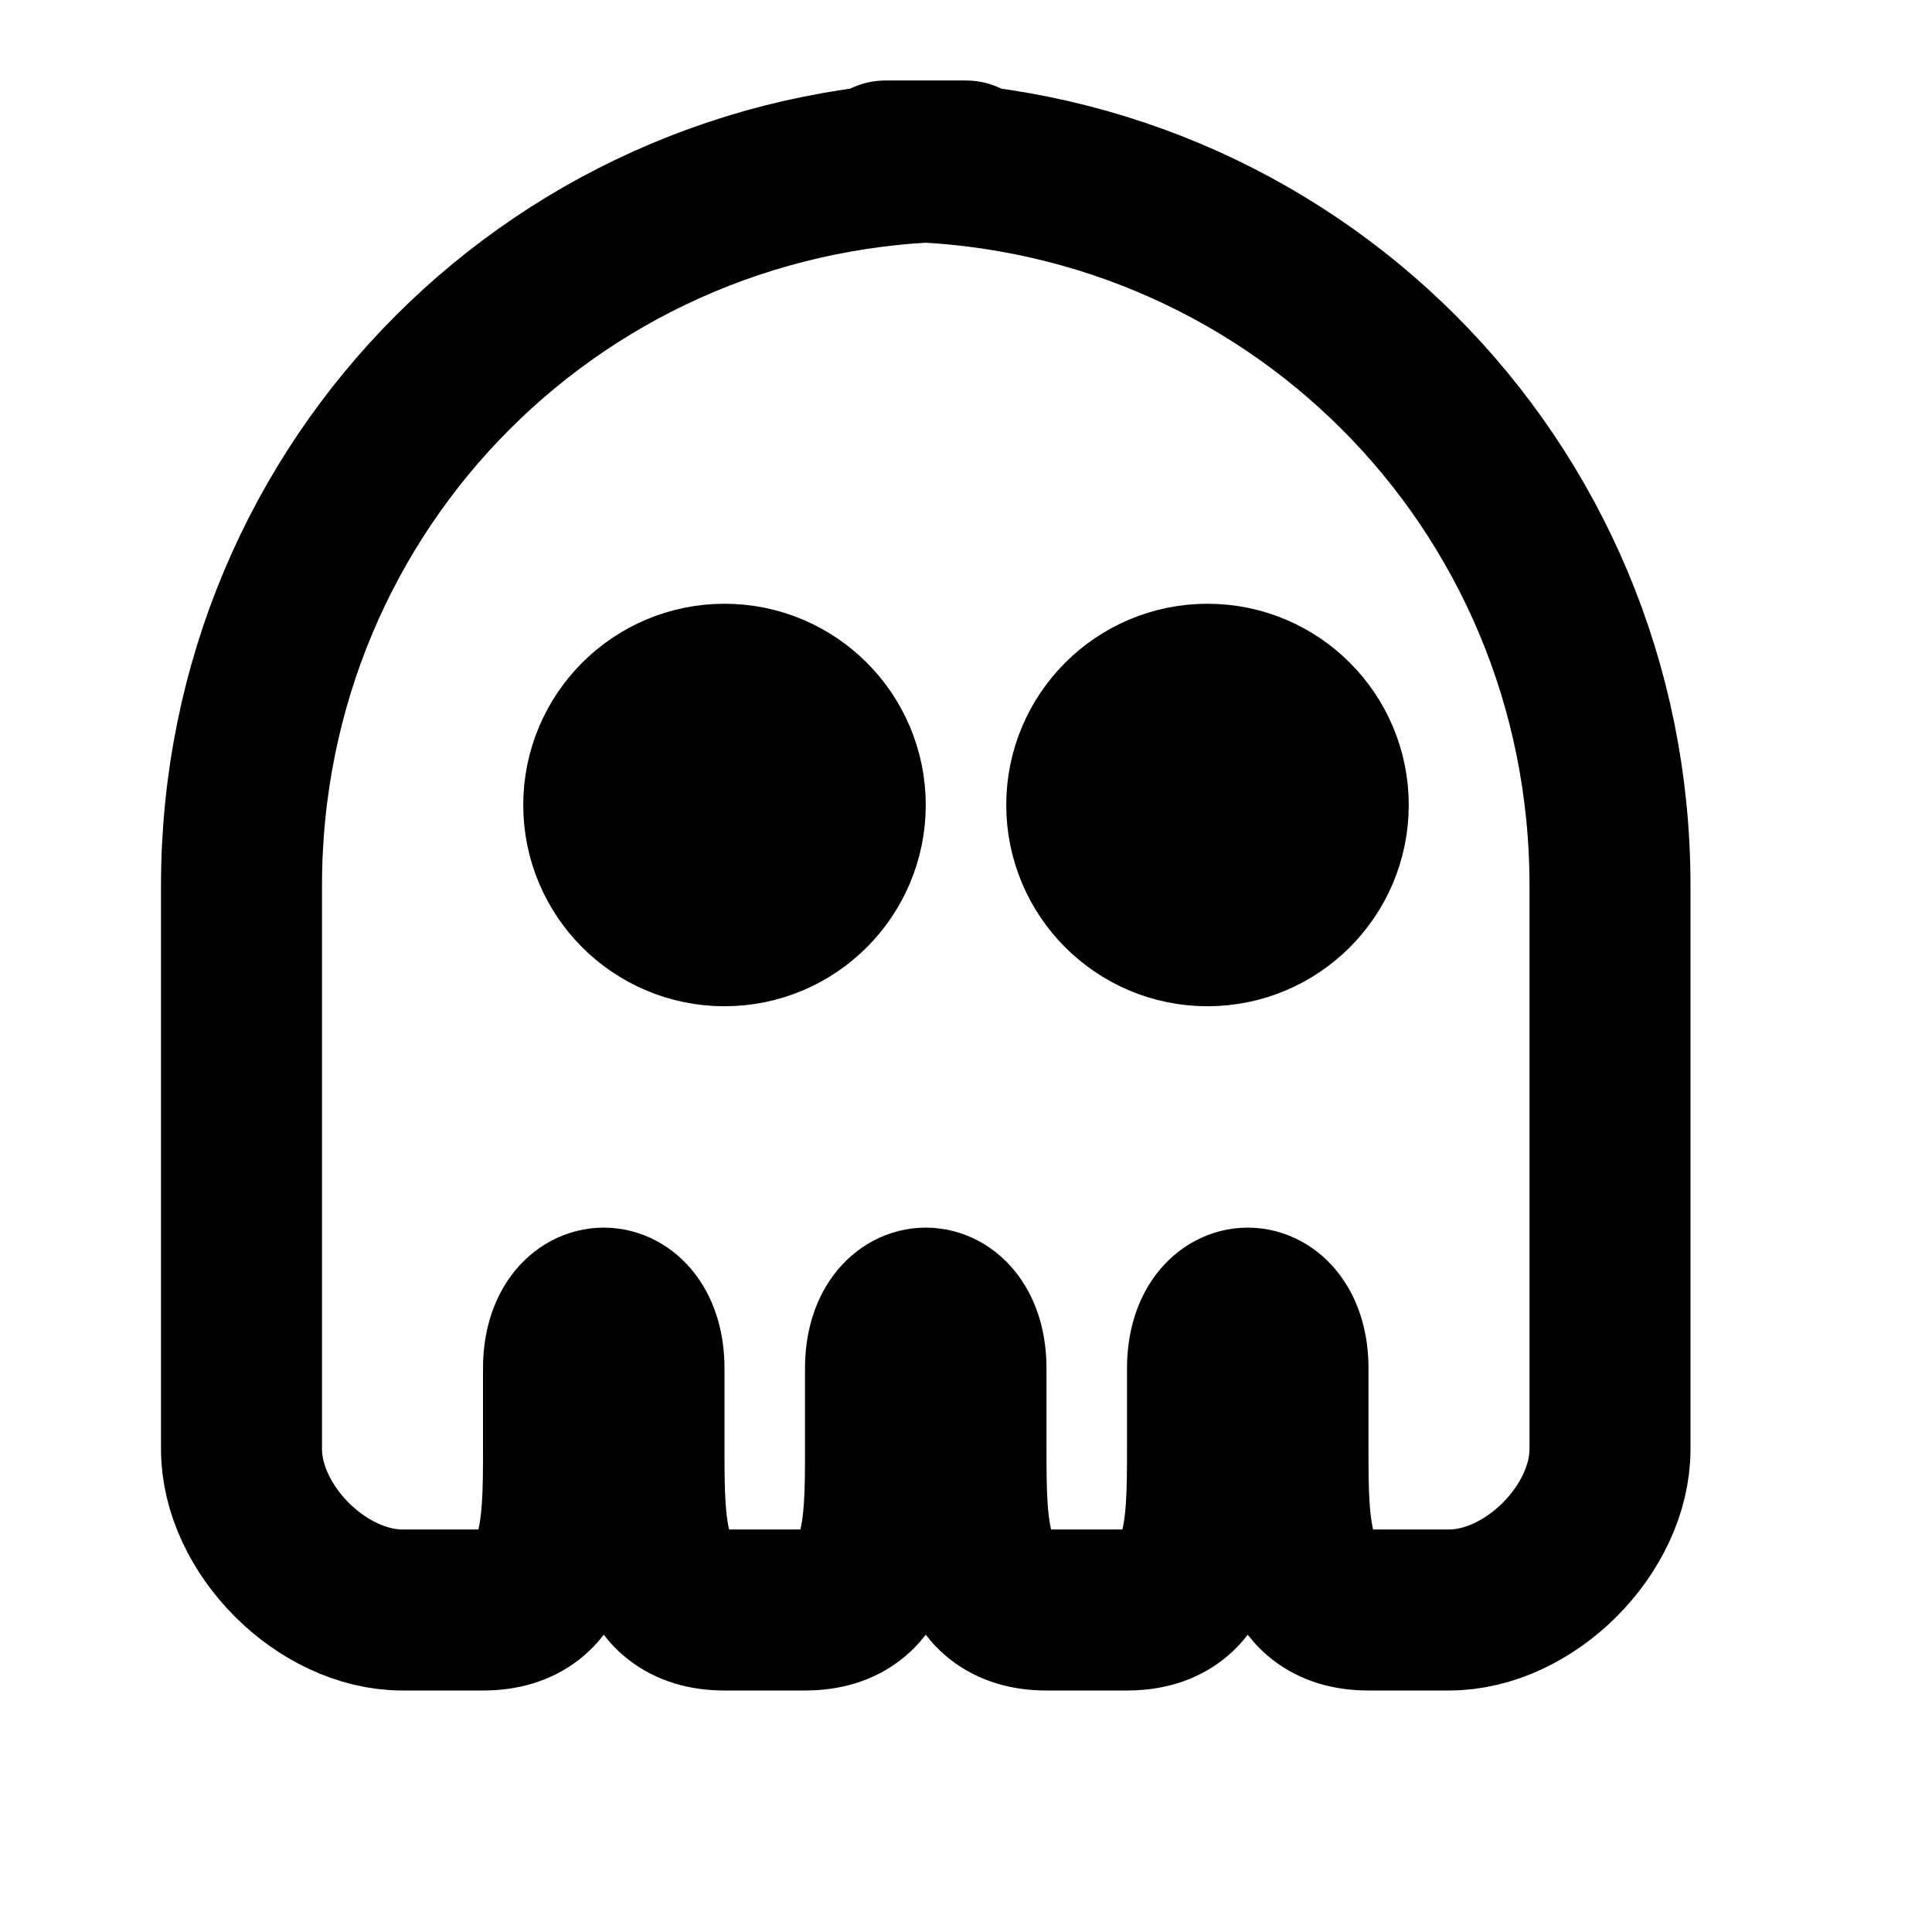
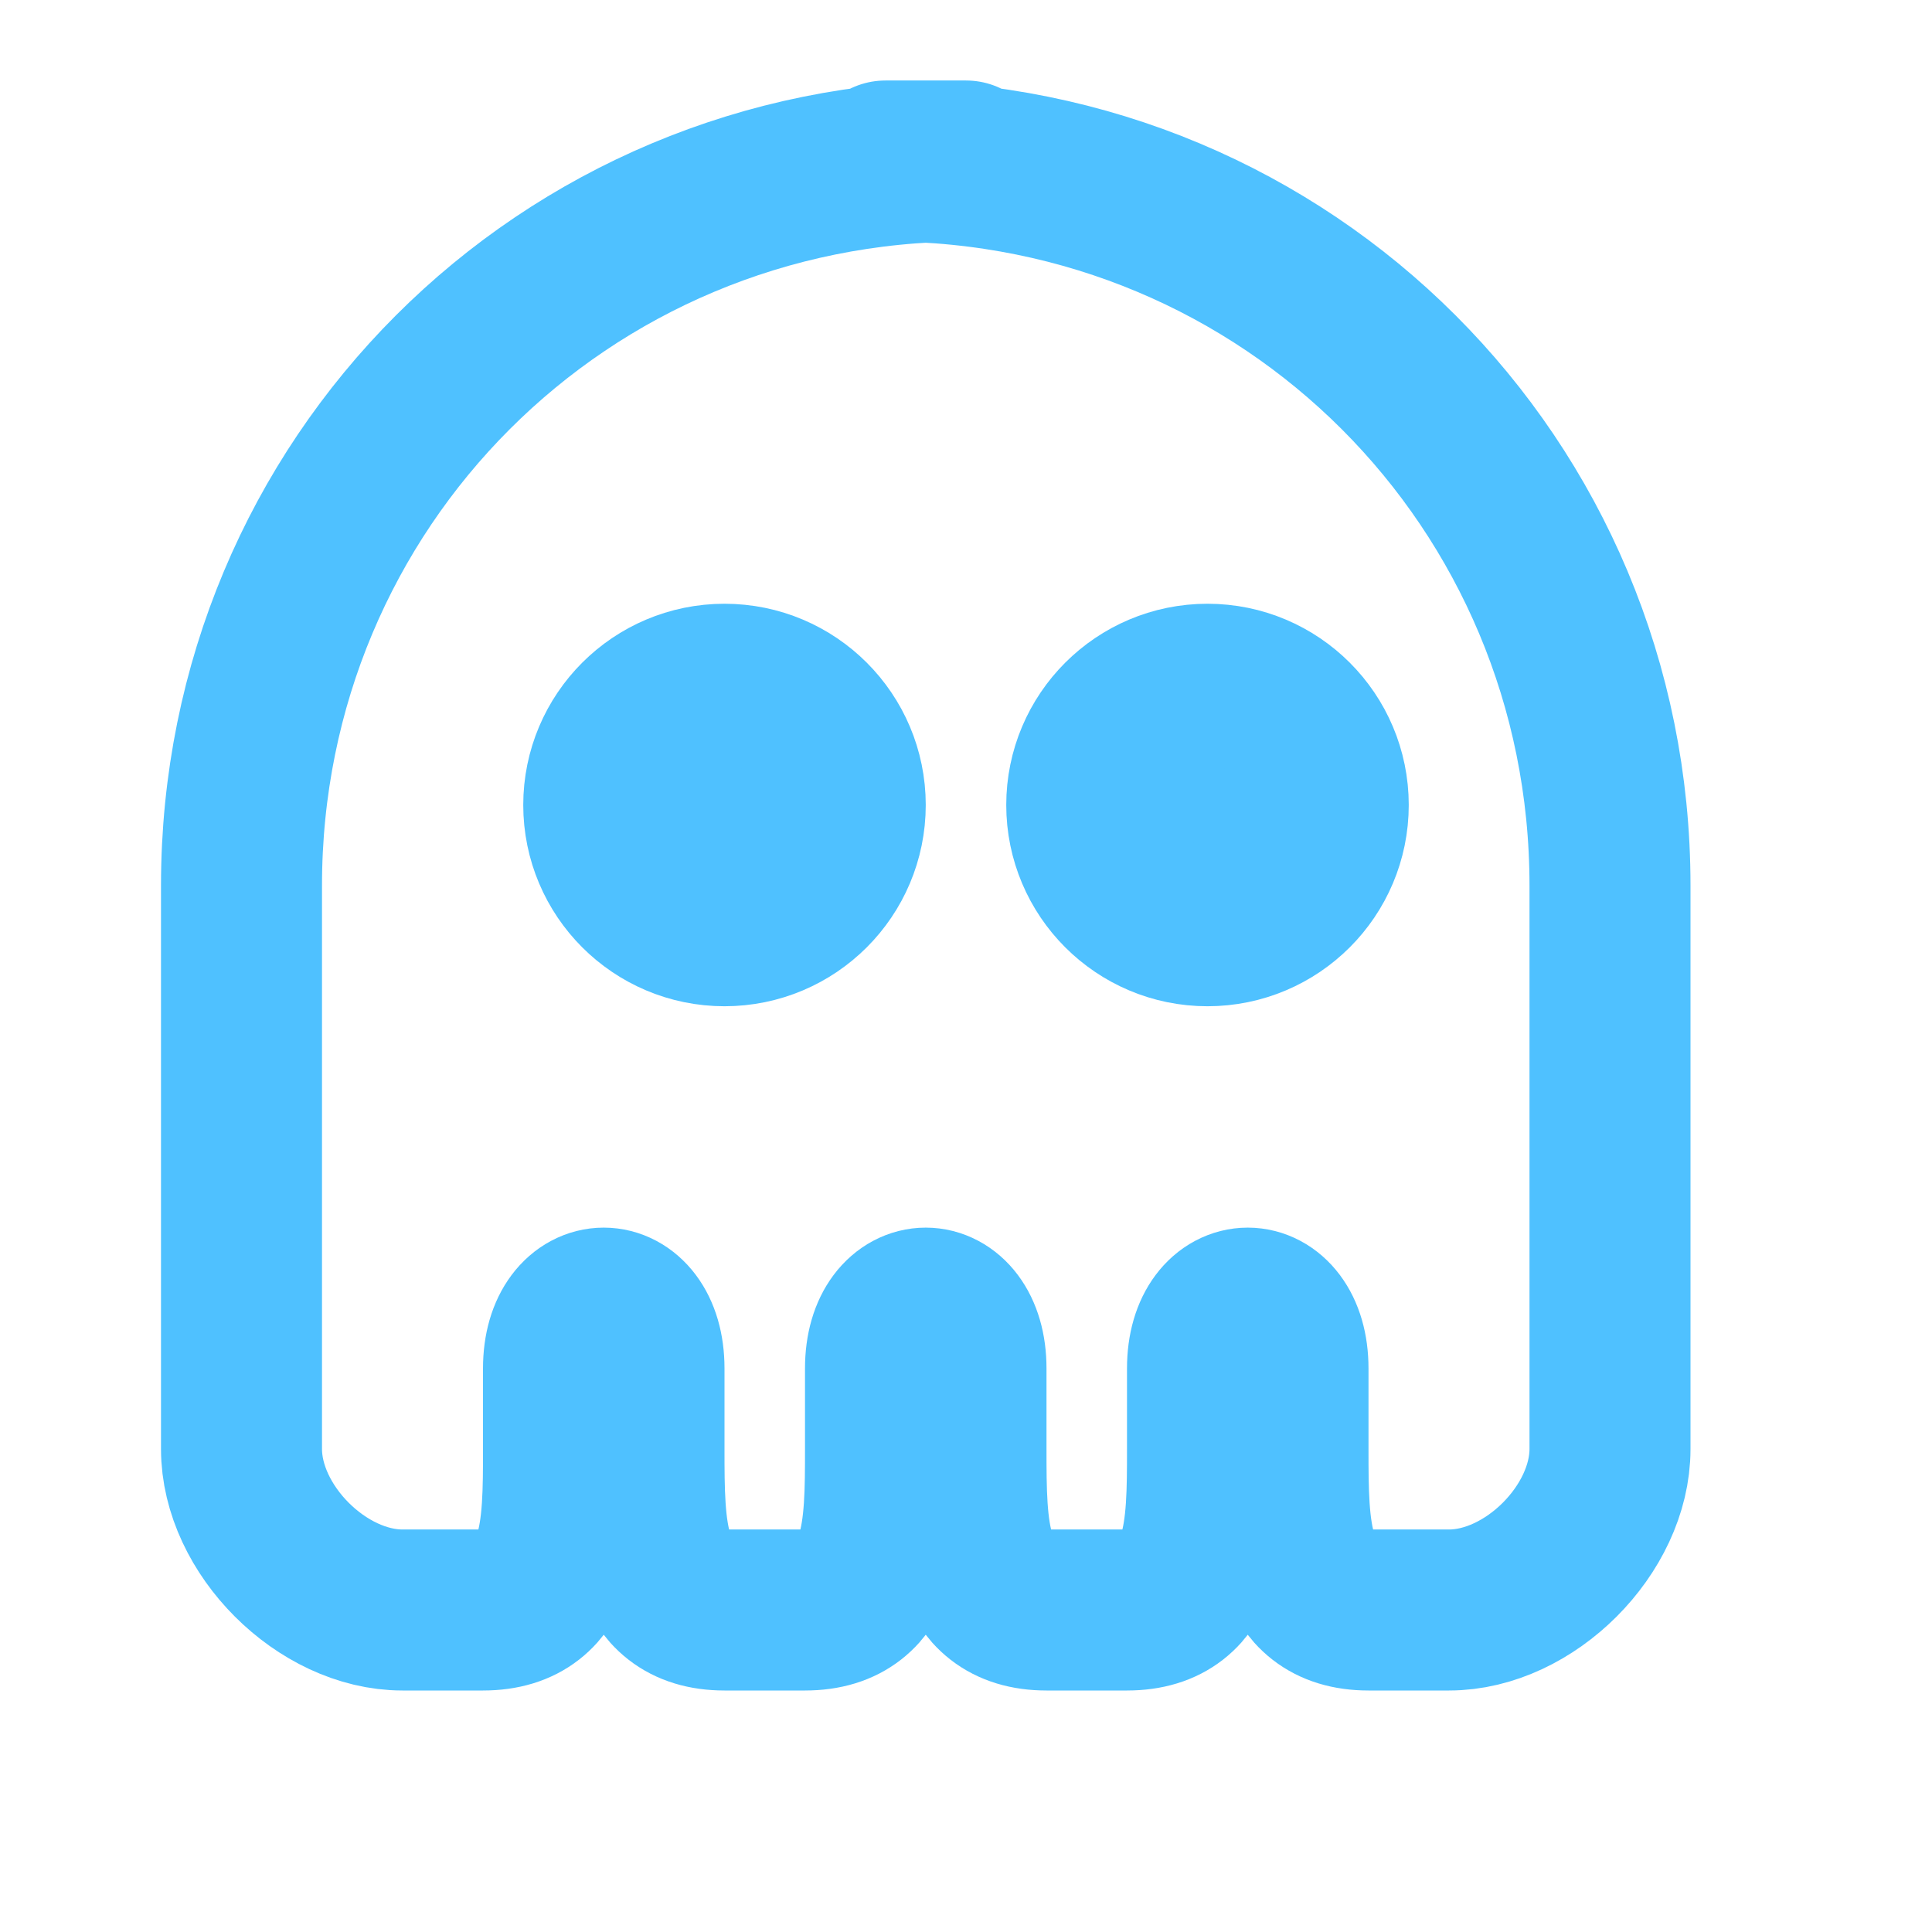
- <svg xmlns="http://www.w3.org/2000/svg" viewBox="0 0 24 24" fill="none" stroke="currentColor" stroke-width="2" stroke-linecap="round" stroke-linejoin="round">
+ <svg xmlns="http://www.w3.org/2000/svg" width="16" height="16" viewBox="0 0 24 24" fill="none" stroke="#4fc1ff" stroke-width="2" stroke-linecap="round" stroke-linejoin="round">
  <path d="M12 2C7 2 3 6 3 11v7c0 1 1 2 2 2h1c1 0 1-1 1-2v-1c0-1 1-1 1 0v1c0 1 0 2 1 2h1c1 0 1-1 1-2v-1c0-1 1-1 1 0v1c0 1 0 2 1 2h1c1 0 1-1 1-2v-1c0-1 1-1 1 0v1c0 1 0 2 1 2h1c1 0 2-1 2-2v-7c0-5-4-9-9-9z" />
-   <circle cx="9" cy="10" r="1.5" fill="currentColor" />
-   <circle cx="15" cy="10" r="1.5" fill="currentColor" />
+   <circle cx="9" cy="10" r="1.5" fill="#4fc1ff" />
+   <circle cx="15" cy="10" r="1.5" fill="#4fc1ff" />
</svg>
